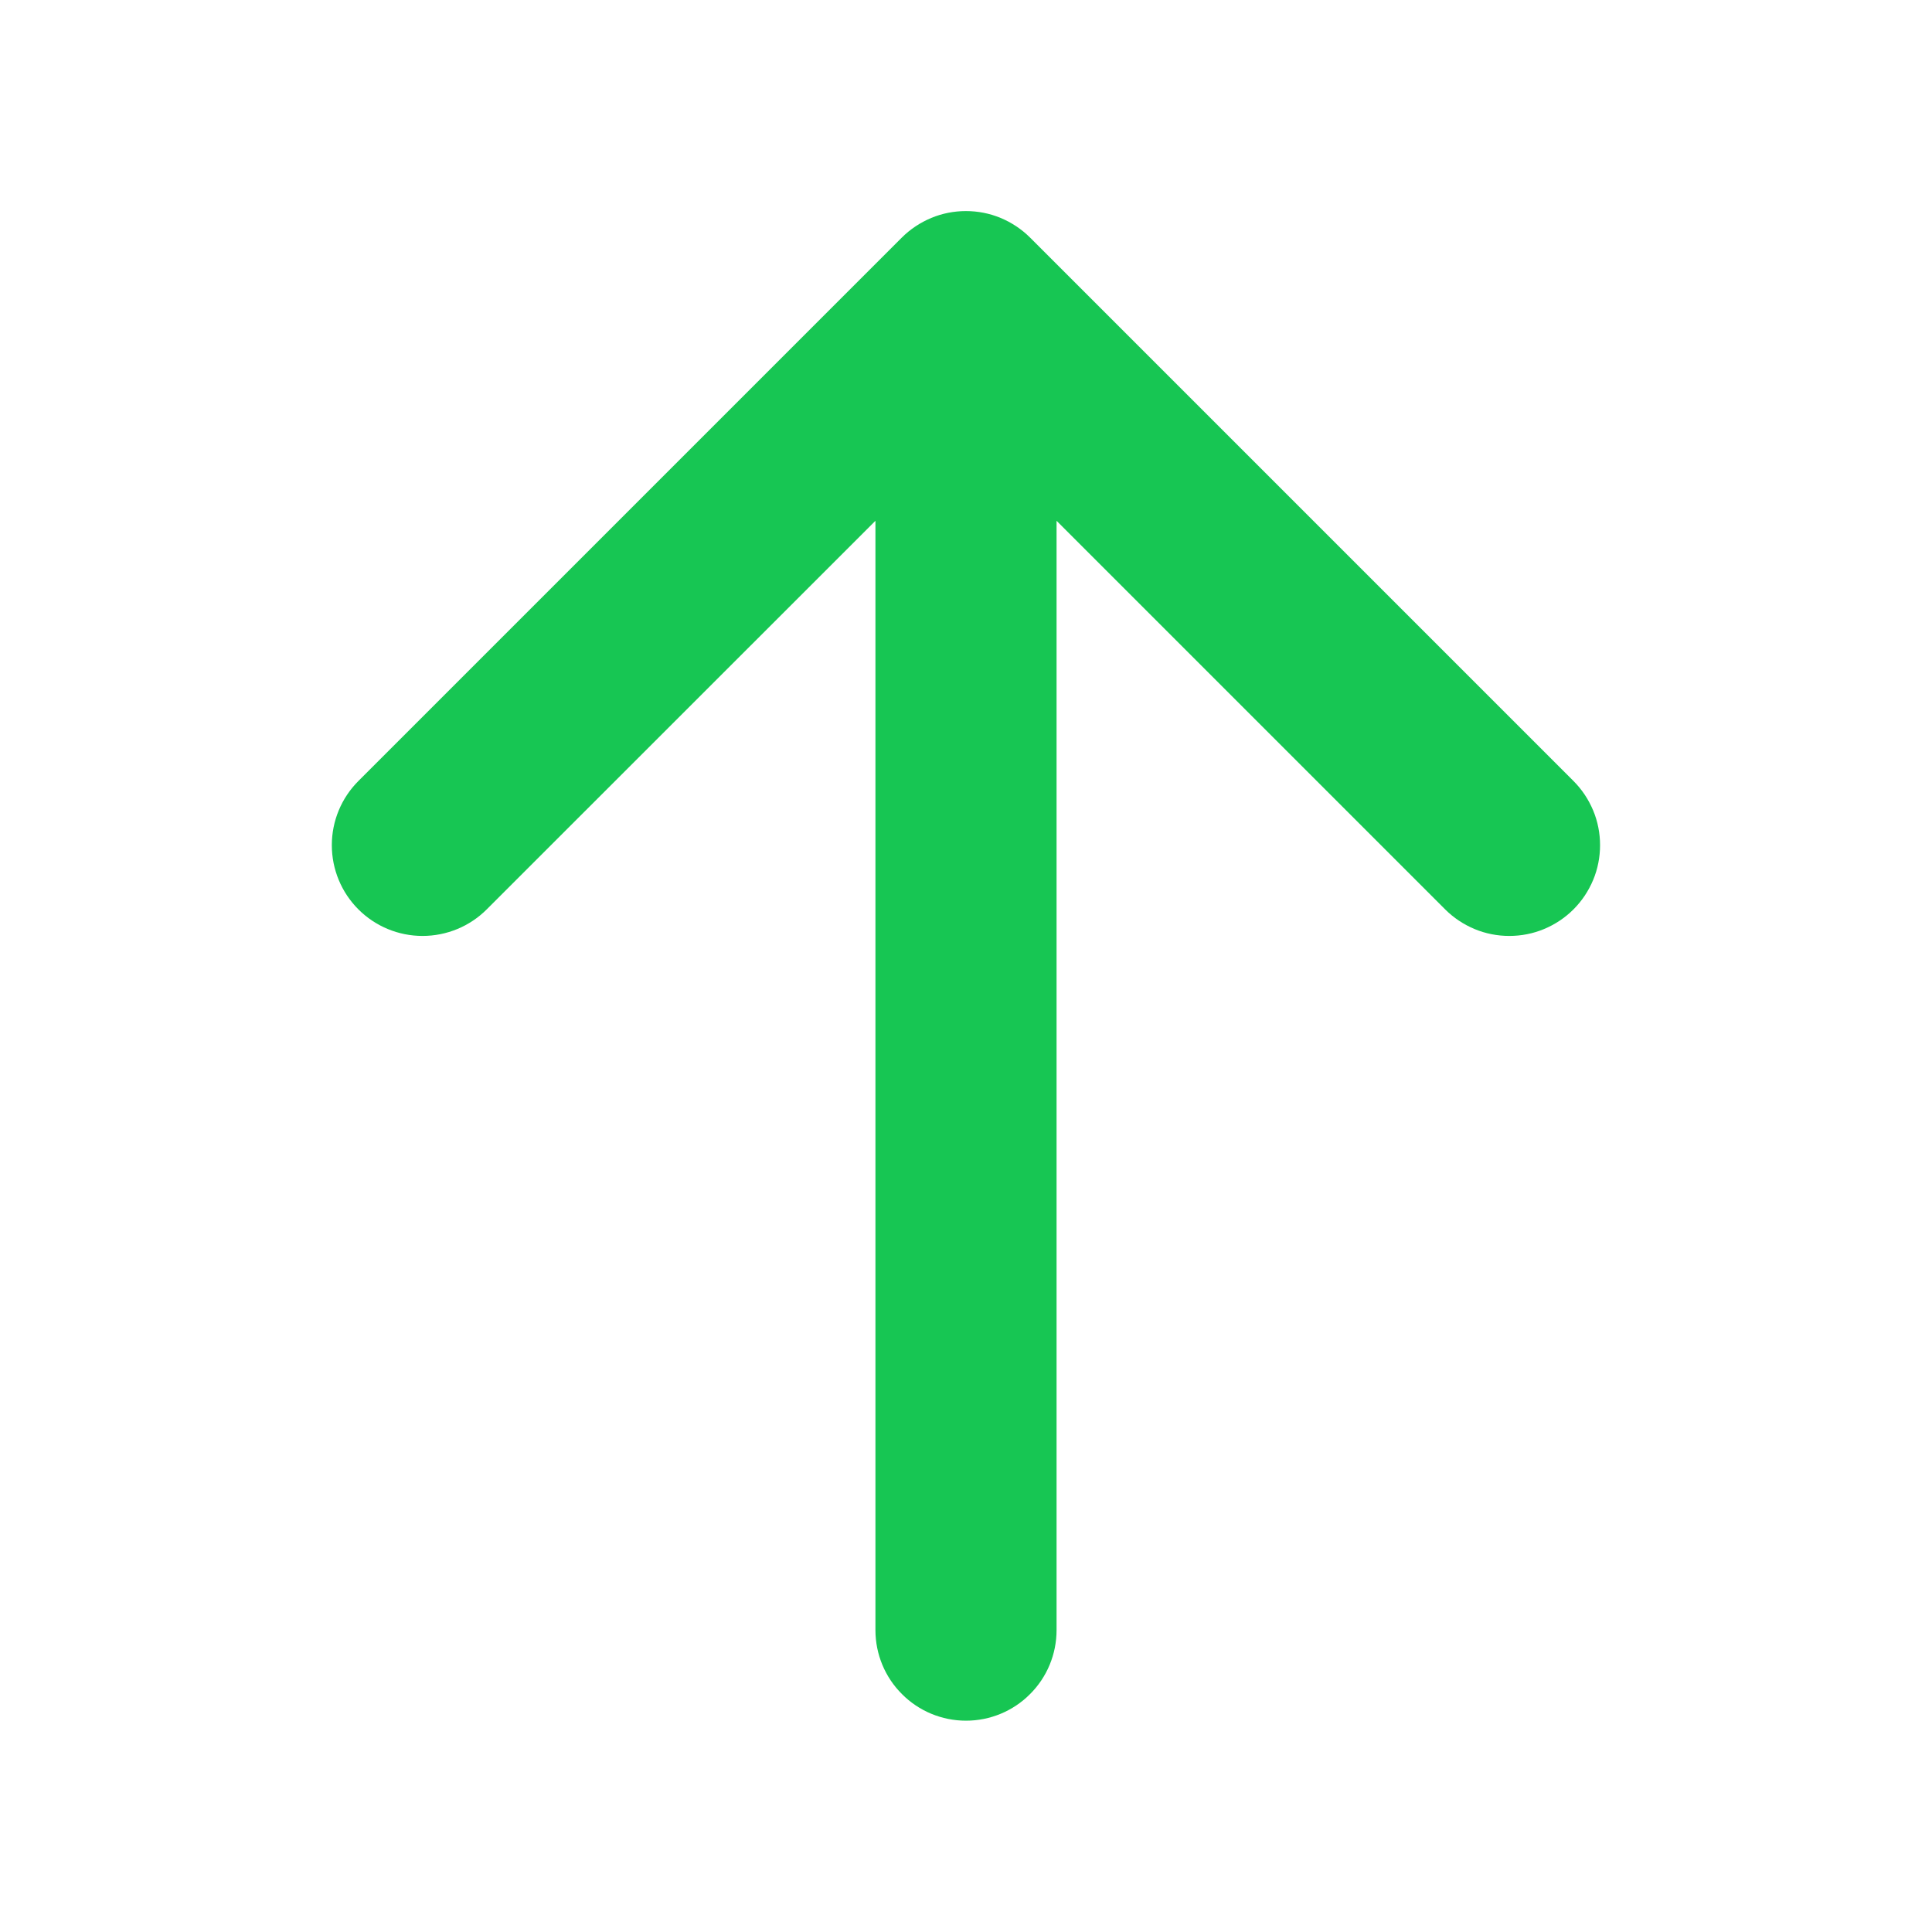
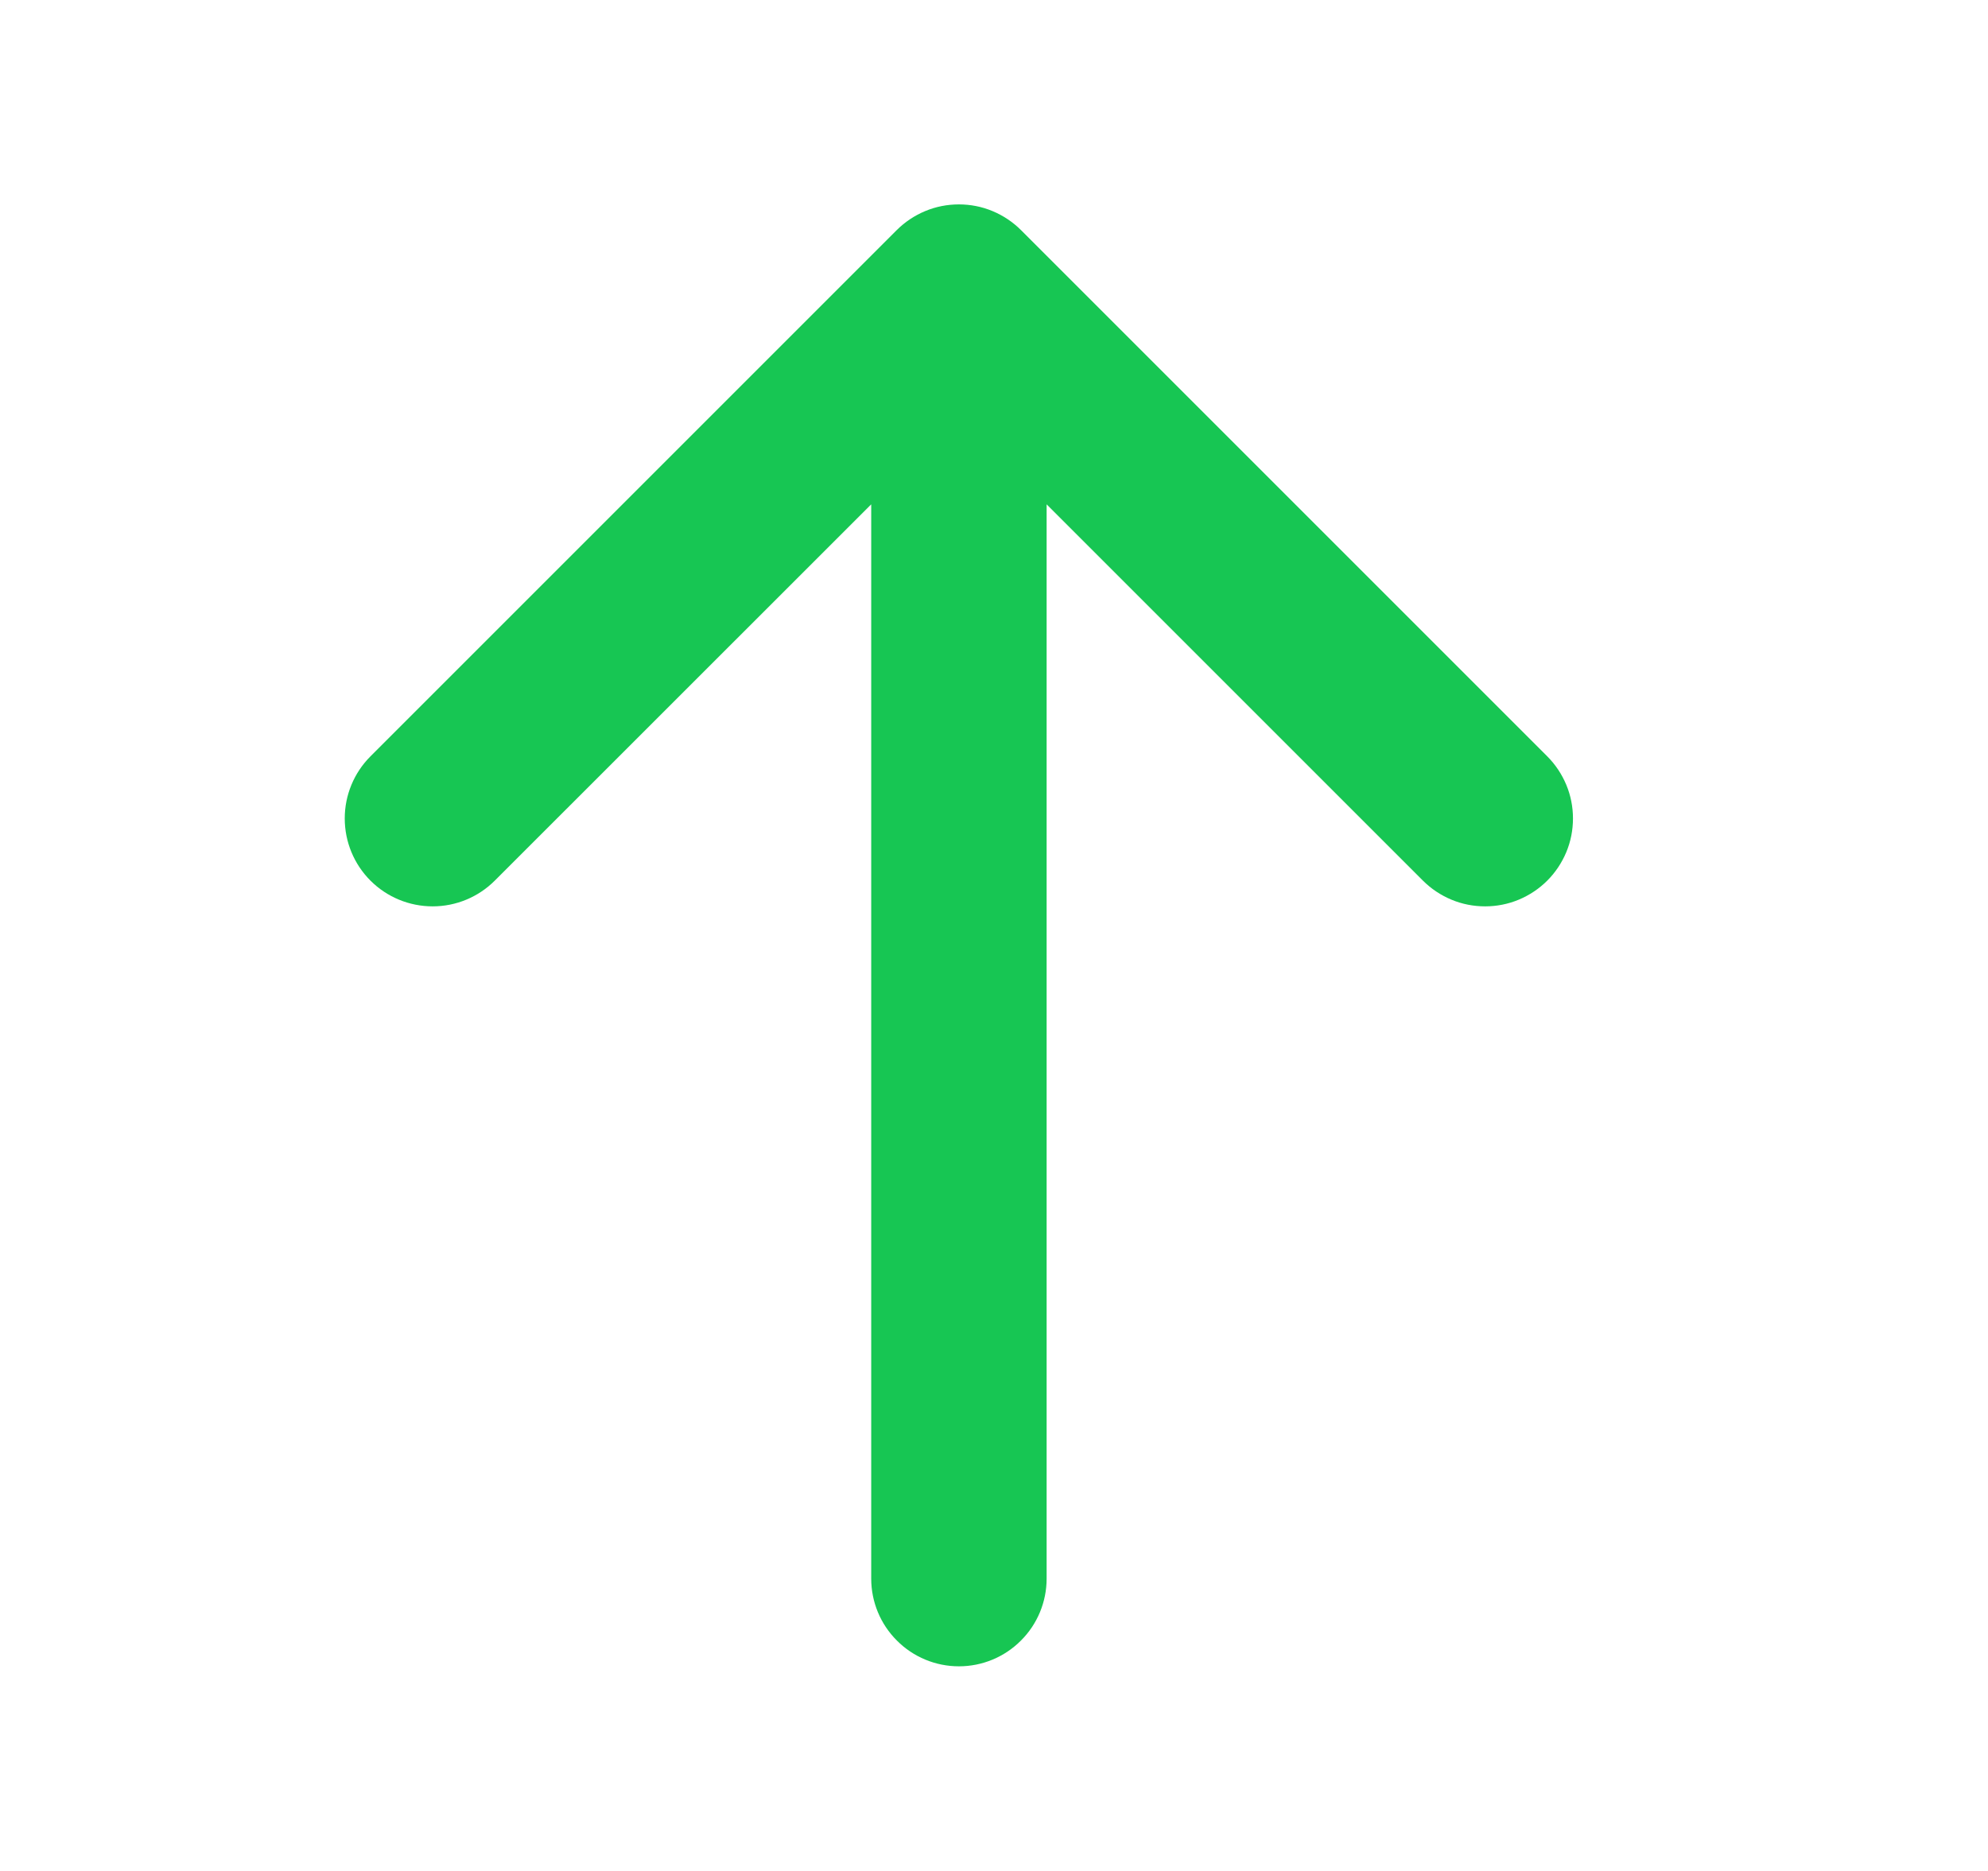
- <svg xmlns="http://www.w3.org/2000/svg" width="16" height="16" viewBox="0 0 16 16" fill="none">
-   <path d="M13.031 7.531C12.961 7.601 12.878 7.656 12.787 7.694C12.696 7.732 12.598 7.751 12.499 7.751C12.401 7.751 12.303 7.732 12.212 7.694C12.121 7.656 12.038 7.601 11.968 7.531L8.75 4.313V13.5C8.75 13.699 8.671 13.89 8.53 14.03C8.39 14.171 8.199 14.25 8 14.25C7.801 14.25 7.61 14.171 7.47 14.03C7.329 13.89 7.25 13.699 7.25 13.5V4.313L4.031 7.531C3.89 7.672 3.699 7.751 3.499 7.751C3.3 7.751 3.109 7.672 2.968 7.531C2.827 7.39 2.748 7.199 2.748 6.999C2.748 6.8 2.827 6.609 2.968 6.468L7.468 1.968C7.538 1.898 7.621 1.843 7.712 1.805C7.803 1.767 7.901 1.748 7.999 1.748C8.098 1.748 8.196 1.767 8.287 1.805C8.378 1.843 8.461 1.898 8.531 1.968L13.031 6.468C13.101 6.538 13.156 6.621 13.194 6.712C13.232 6.803 13.251 6.901 13.251 6.999C13.251 7.098 13.232 7.196 13.194 7.287C13.156 7.378 13.101 7.461 13.031 7.531Z" fill="#17C653" />
+ <svg xmlns="http://www.w3.org/2000/svg" width="17" height="16" viewBox="0 0 17 16" fill="none">
+   <path d="M13.231 7.531C13.161 7.601 13.078 7.656 12.987 7.694C12.896 7.732 12.798 7.751 12.7 7.751C12.601 7.751 12.503 7.732 12.412 7.694C12.321 7.656 12.238 7.601 12.168 7.531L8.95 4.313V13.5C8.95 13.699 8.871 13.89 8.73 14.03C8.59 14.171 8.399 14.25 8.2 14.25C8.001 14.25 7.81 14.171 7.67 14.03C7.529 13.89 7.45 13.699 7.45 13.5V4.313L4.231 7.531C4.09 7.672 3.899 7.751 3.7 7.751C3.5 7.751 3.309 7.672 3.168 7.531C3.027 7.39 2.948 7.199 2.948 6.999C2.948 6.8 3.027 6.609 3.168 6.468L7.668 1.968C7.738 1.898 7.821 1.843 7.912 1.805C8.003 1.767 8.101 1.748 8.2 1.748C8.298 1.748 8.396 1.767 8.487 1.805C8.578 1.843 8.661 1.898 8.731 1.968L13.231 6.468C13.301 6.538 13.356 6.621 13.394 6.712C13.432 6.803 13.451 6.901 13.451 6.999C13.451 7.098 13.432 7.196 13.394 7.287C13.356 7.378 13.301 7.461 13.231 7.531Z" fill="#17C653" />
</svg>
